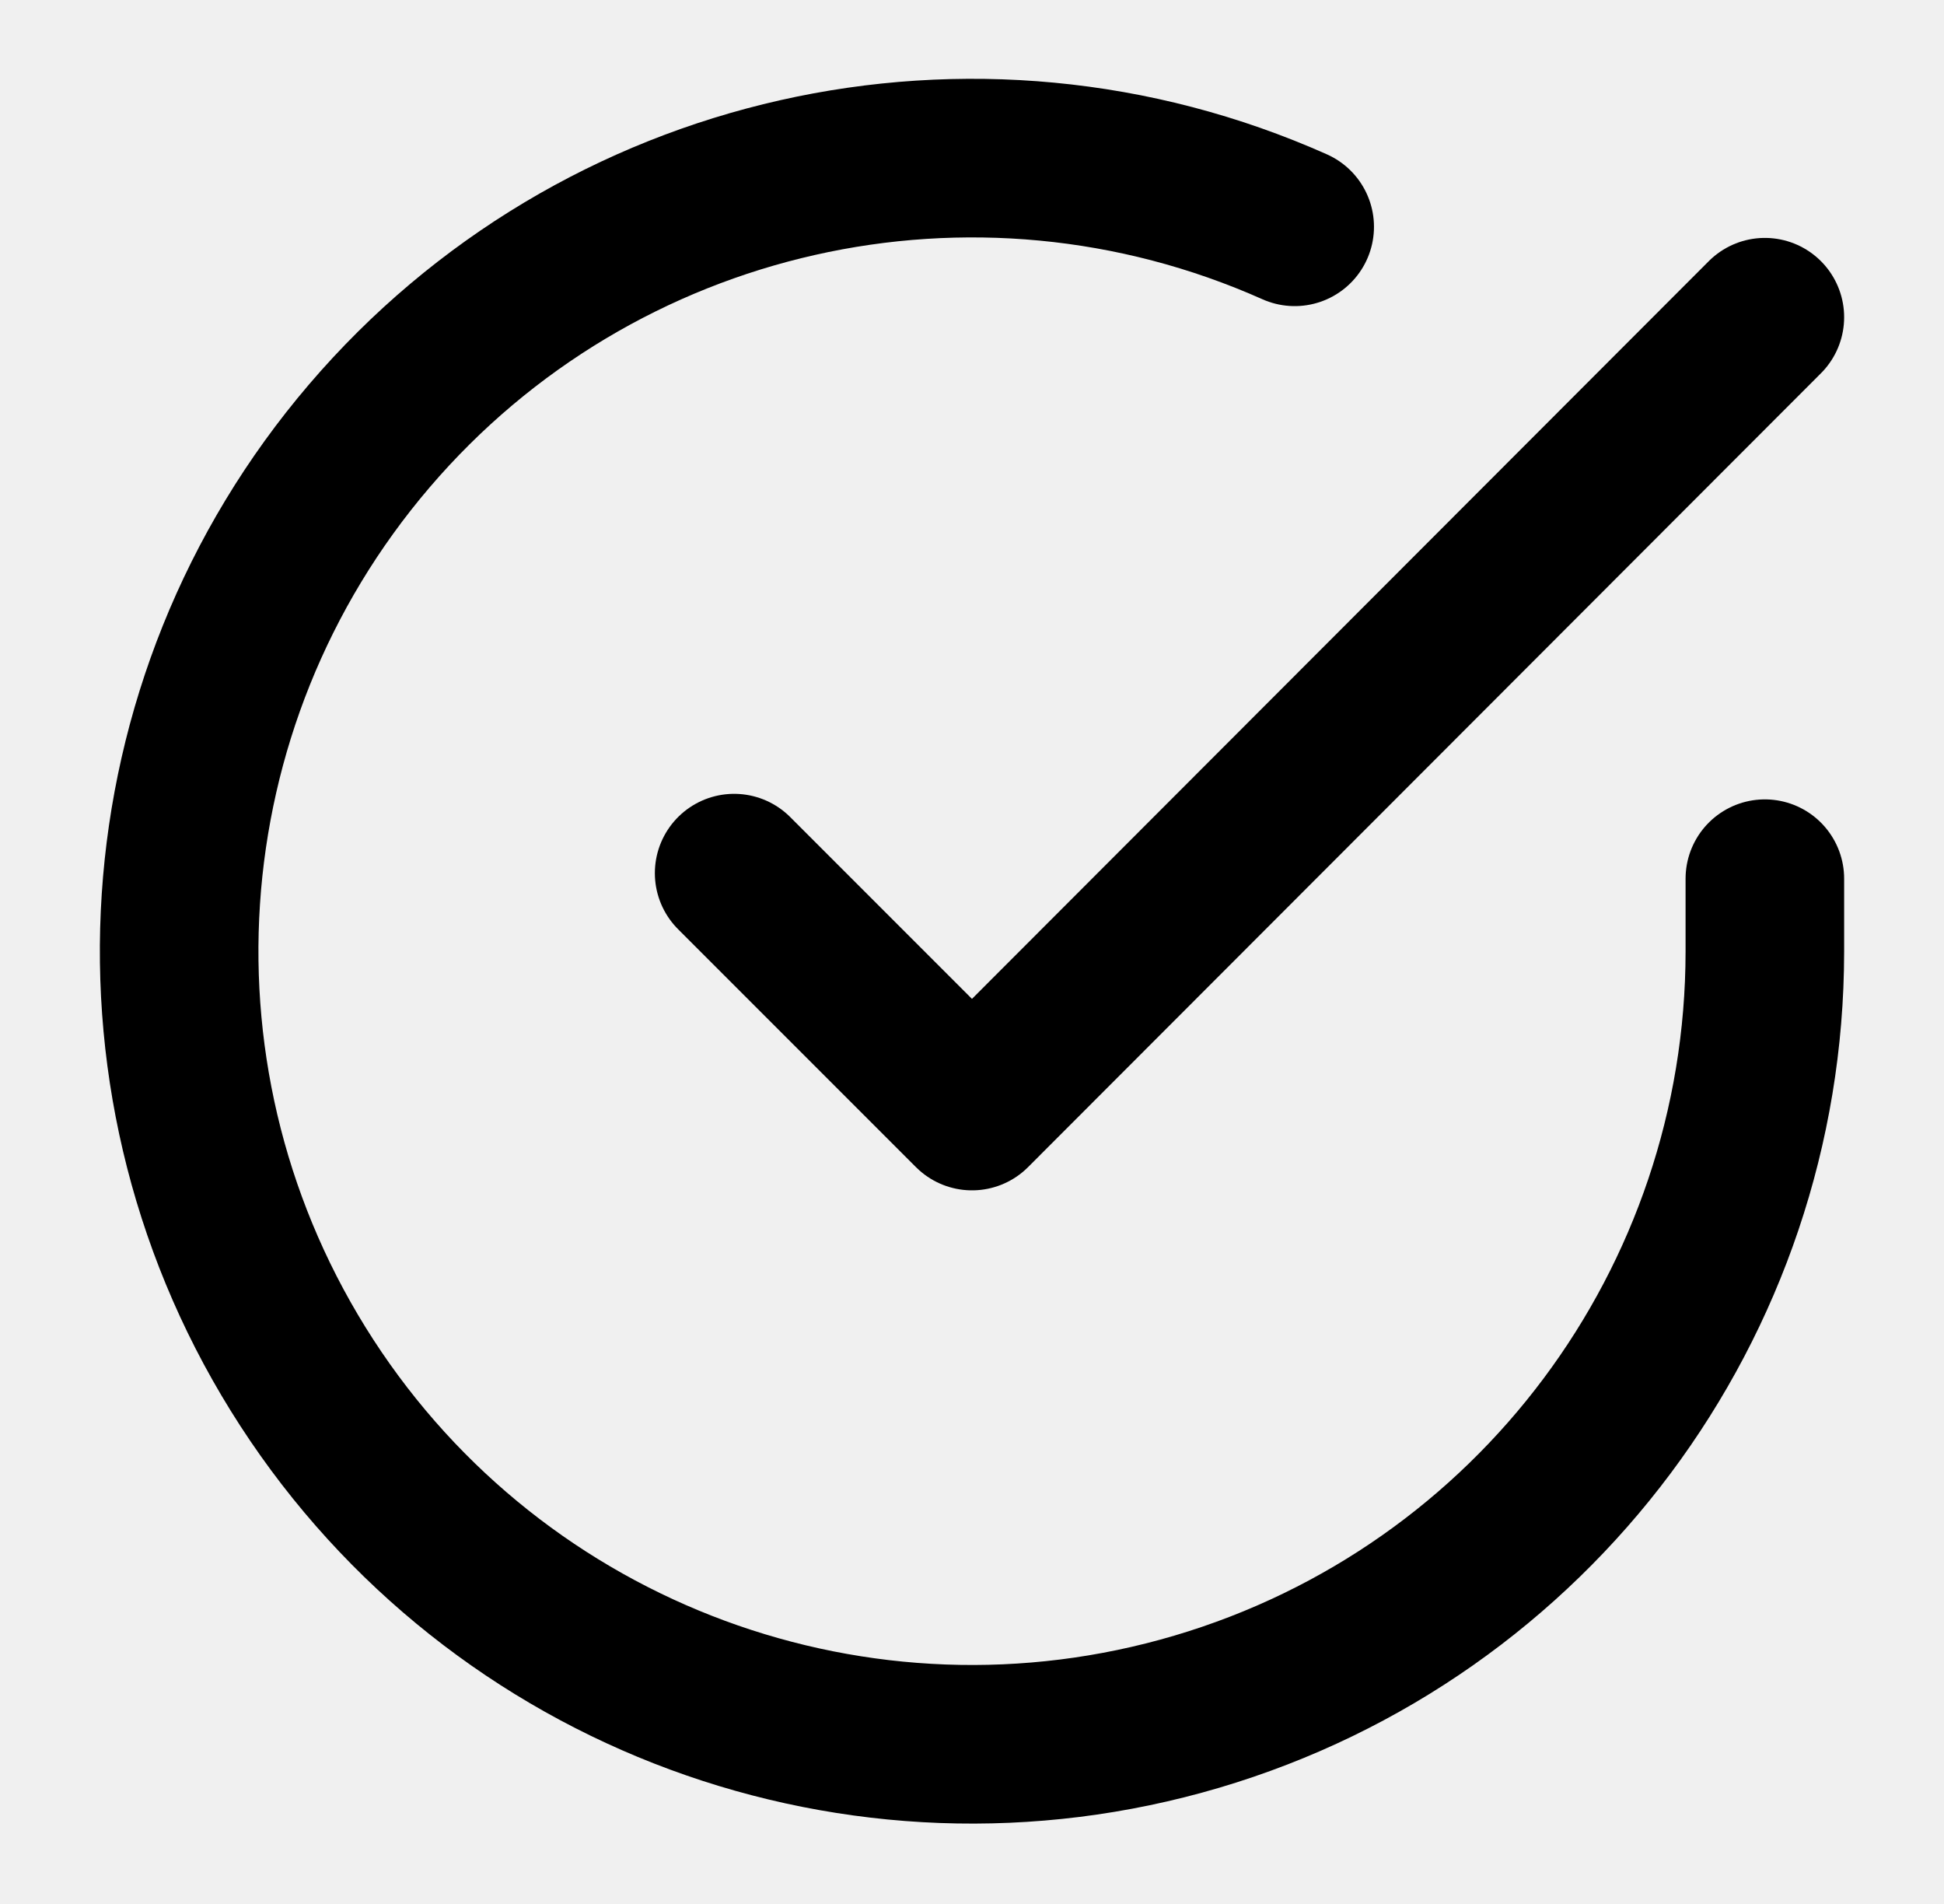
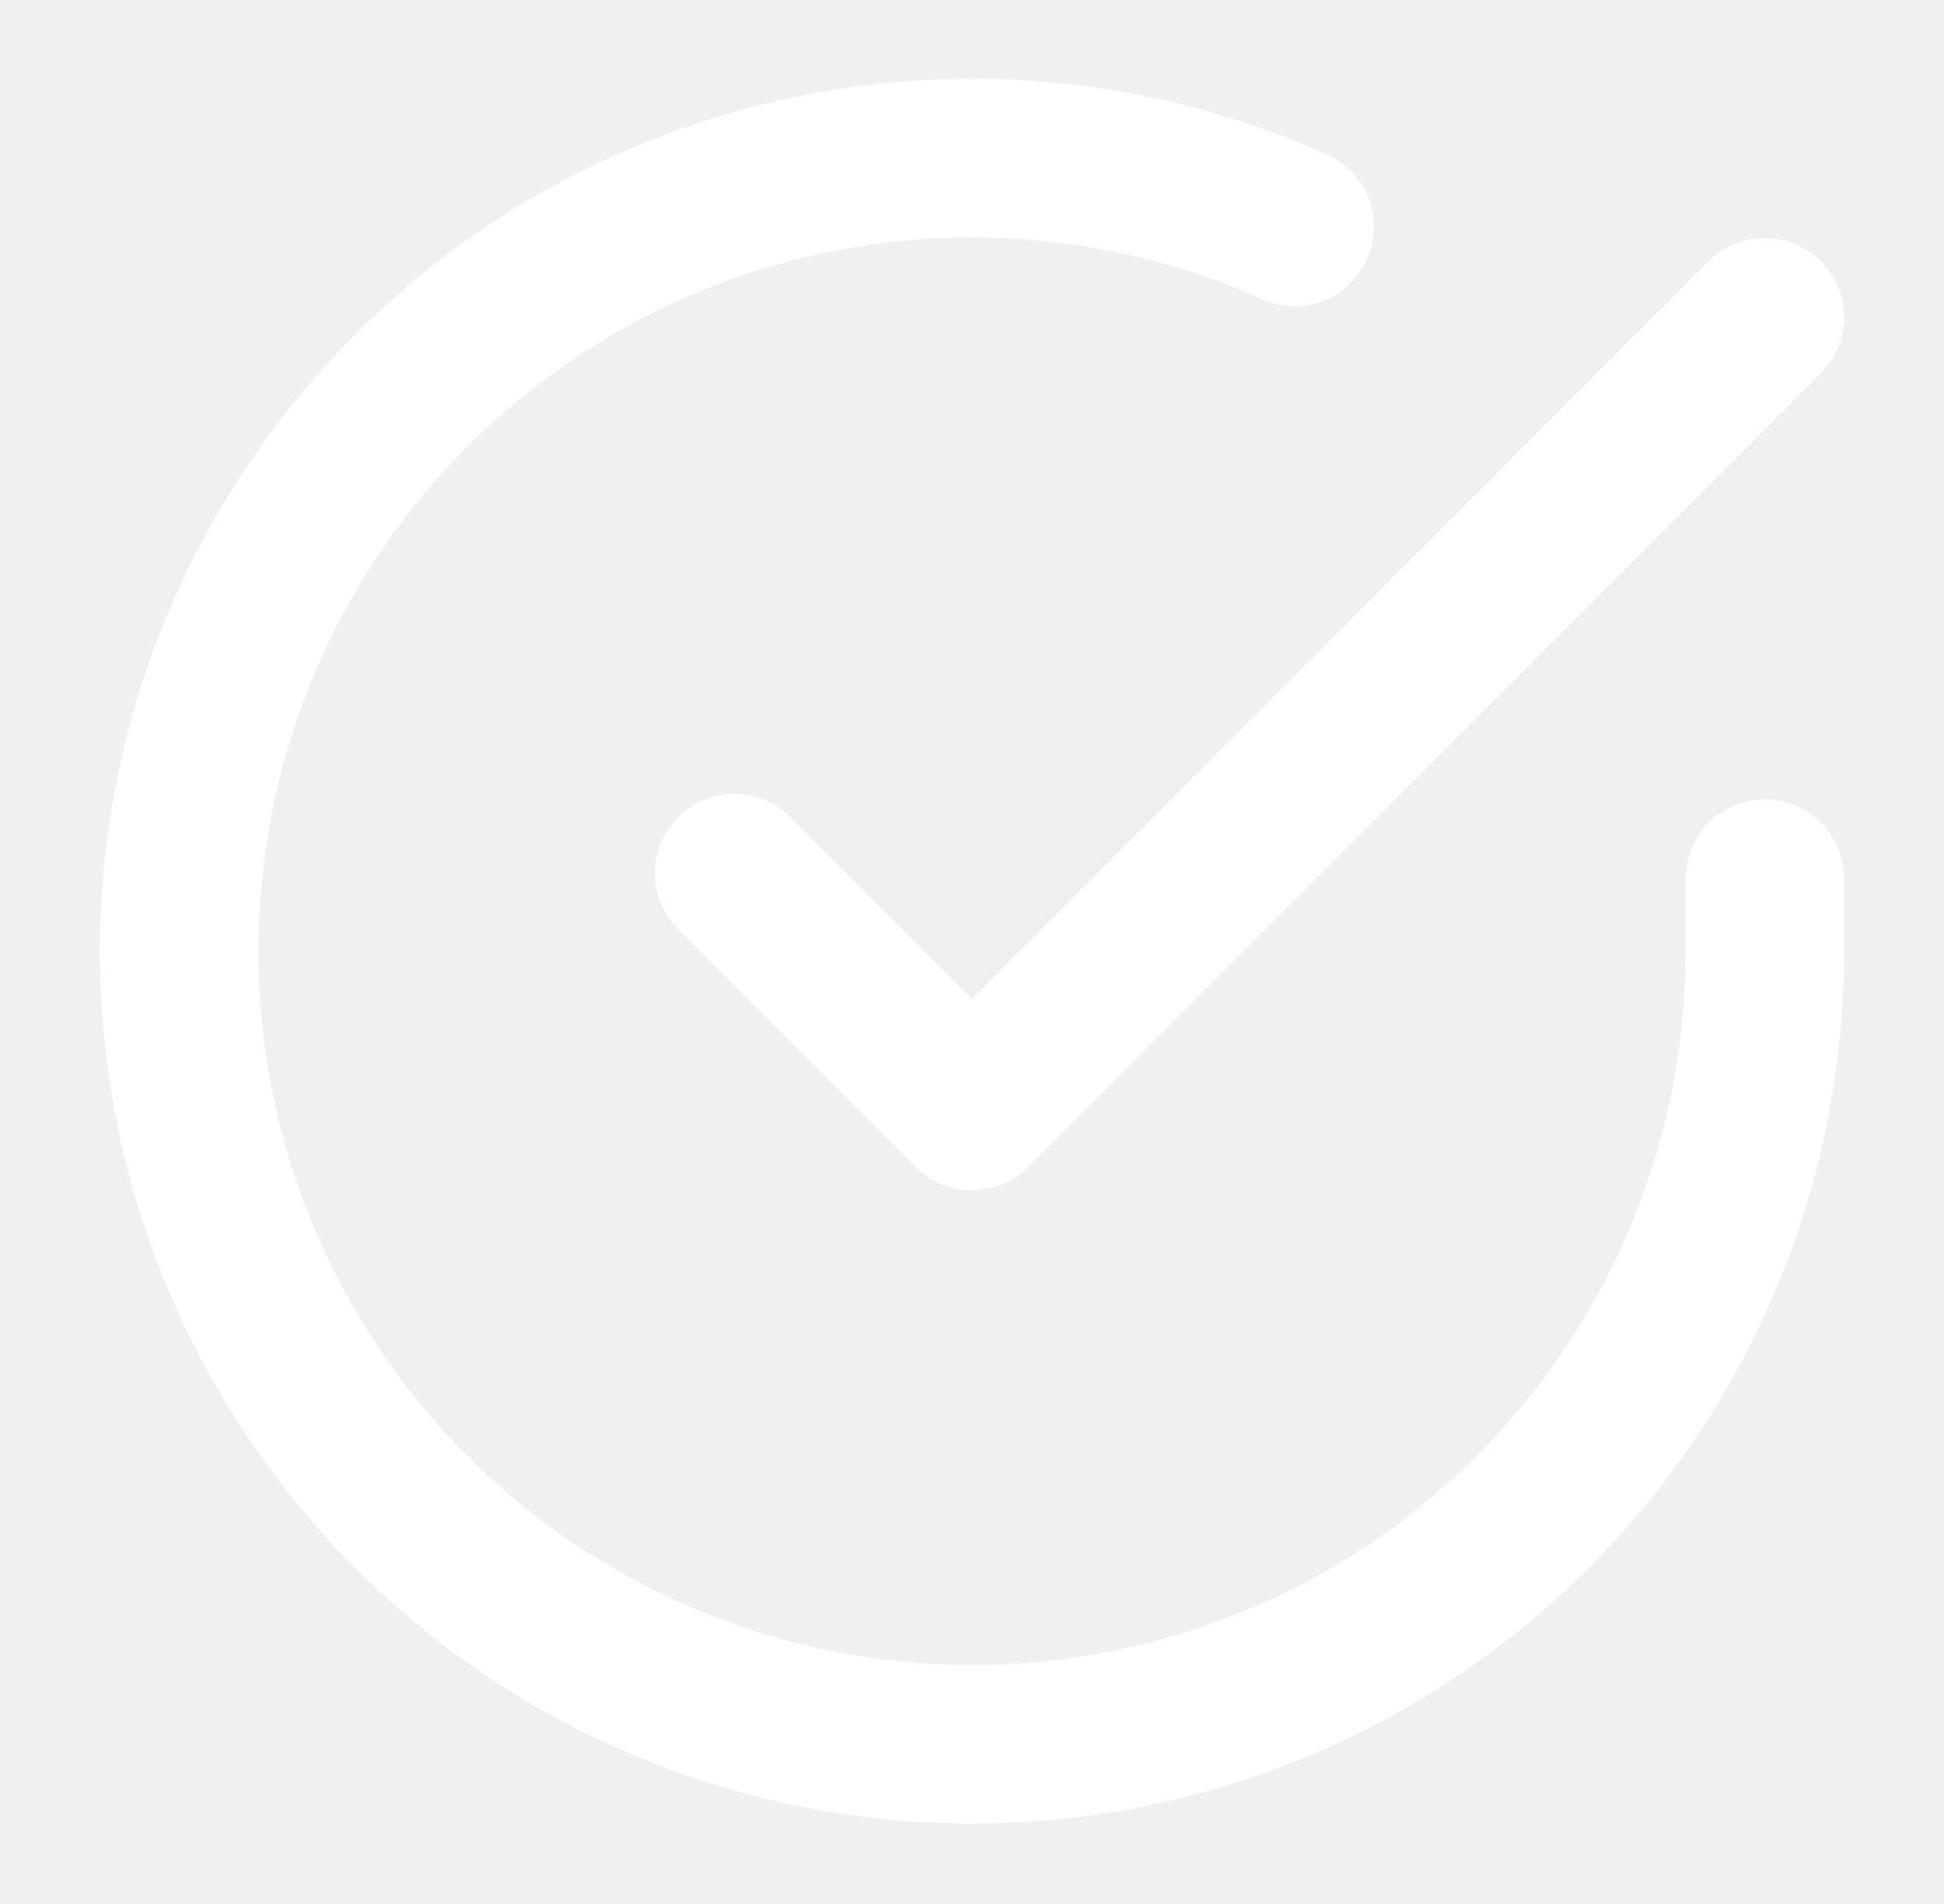
- <svg xmlns="http://www.w3.org/2000/svg" width="18.9" height="18.5" viewBox="0 0 24 24" fill="none" stroke="currentColor" stroke-width="2" stroke-linecap="round" stroke-linejoin="round" class="feather feather-check-circle">
+ <svg xmlns="http://www.w3.org/2000/svg" width="18.9" height="18.5" viewBox="0 0 24 24" fill="none" stroke="#fff" stroke-width="2" stroke-linecap="round" stroke-linejoin="round" class="feather feather-check-circle">
  <path d="M22 11.08V12a10 10 0 1 1-5.93-9.14" />
  <polyline points="22 4 12 14.01 9 11.01" />
</svg>
